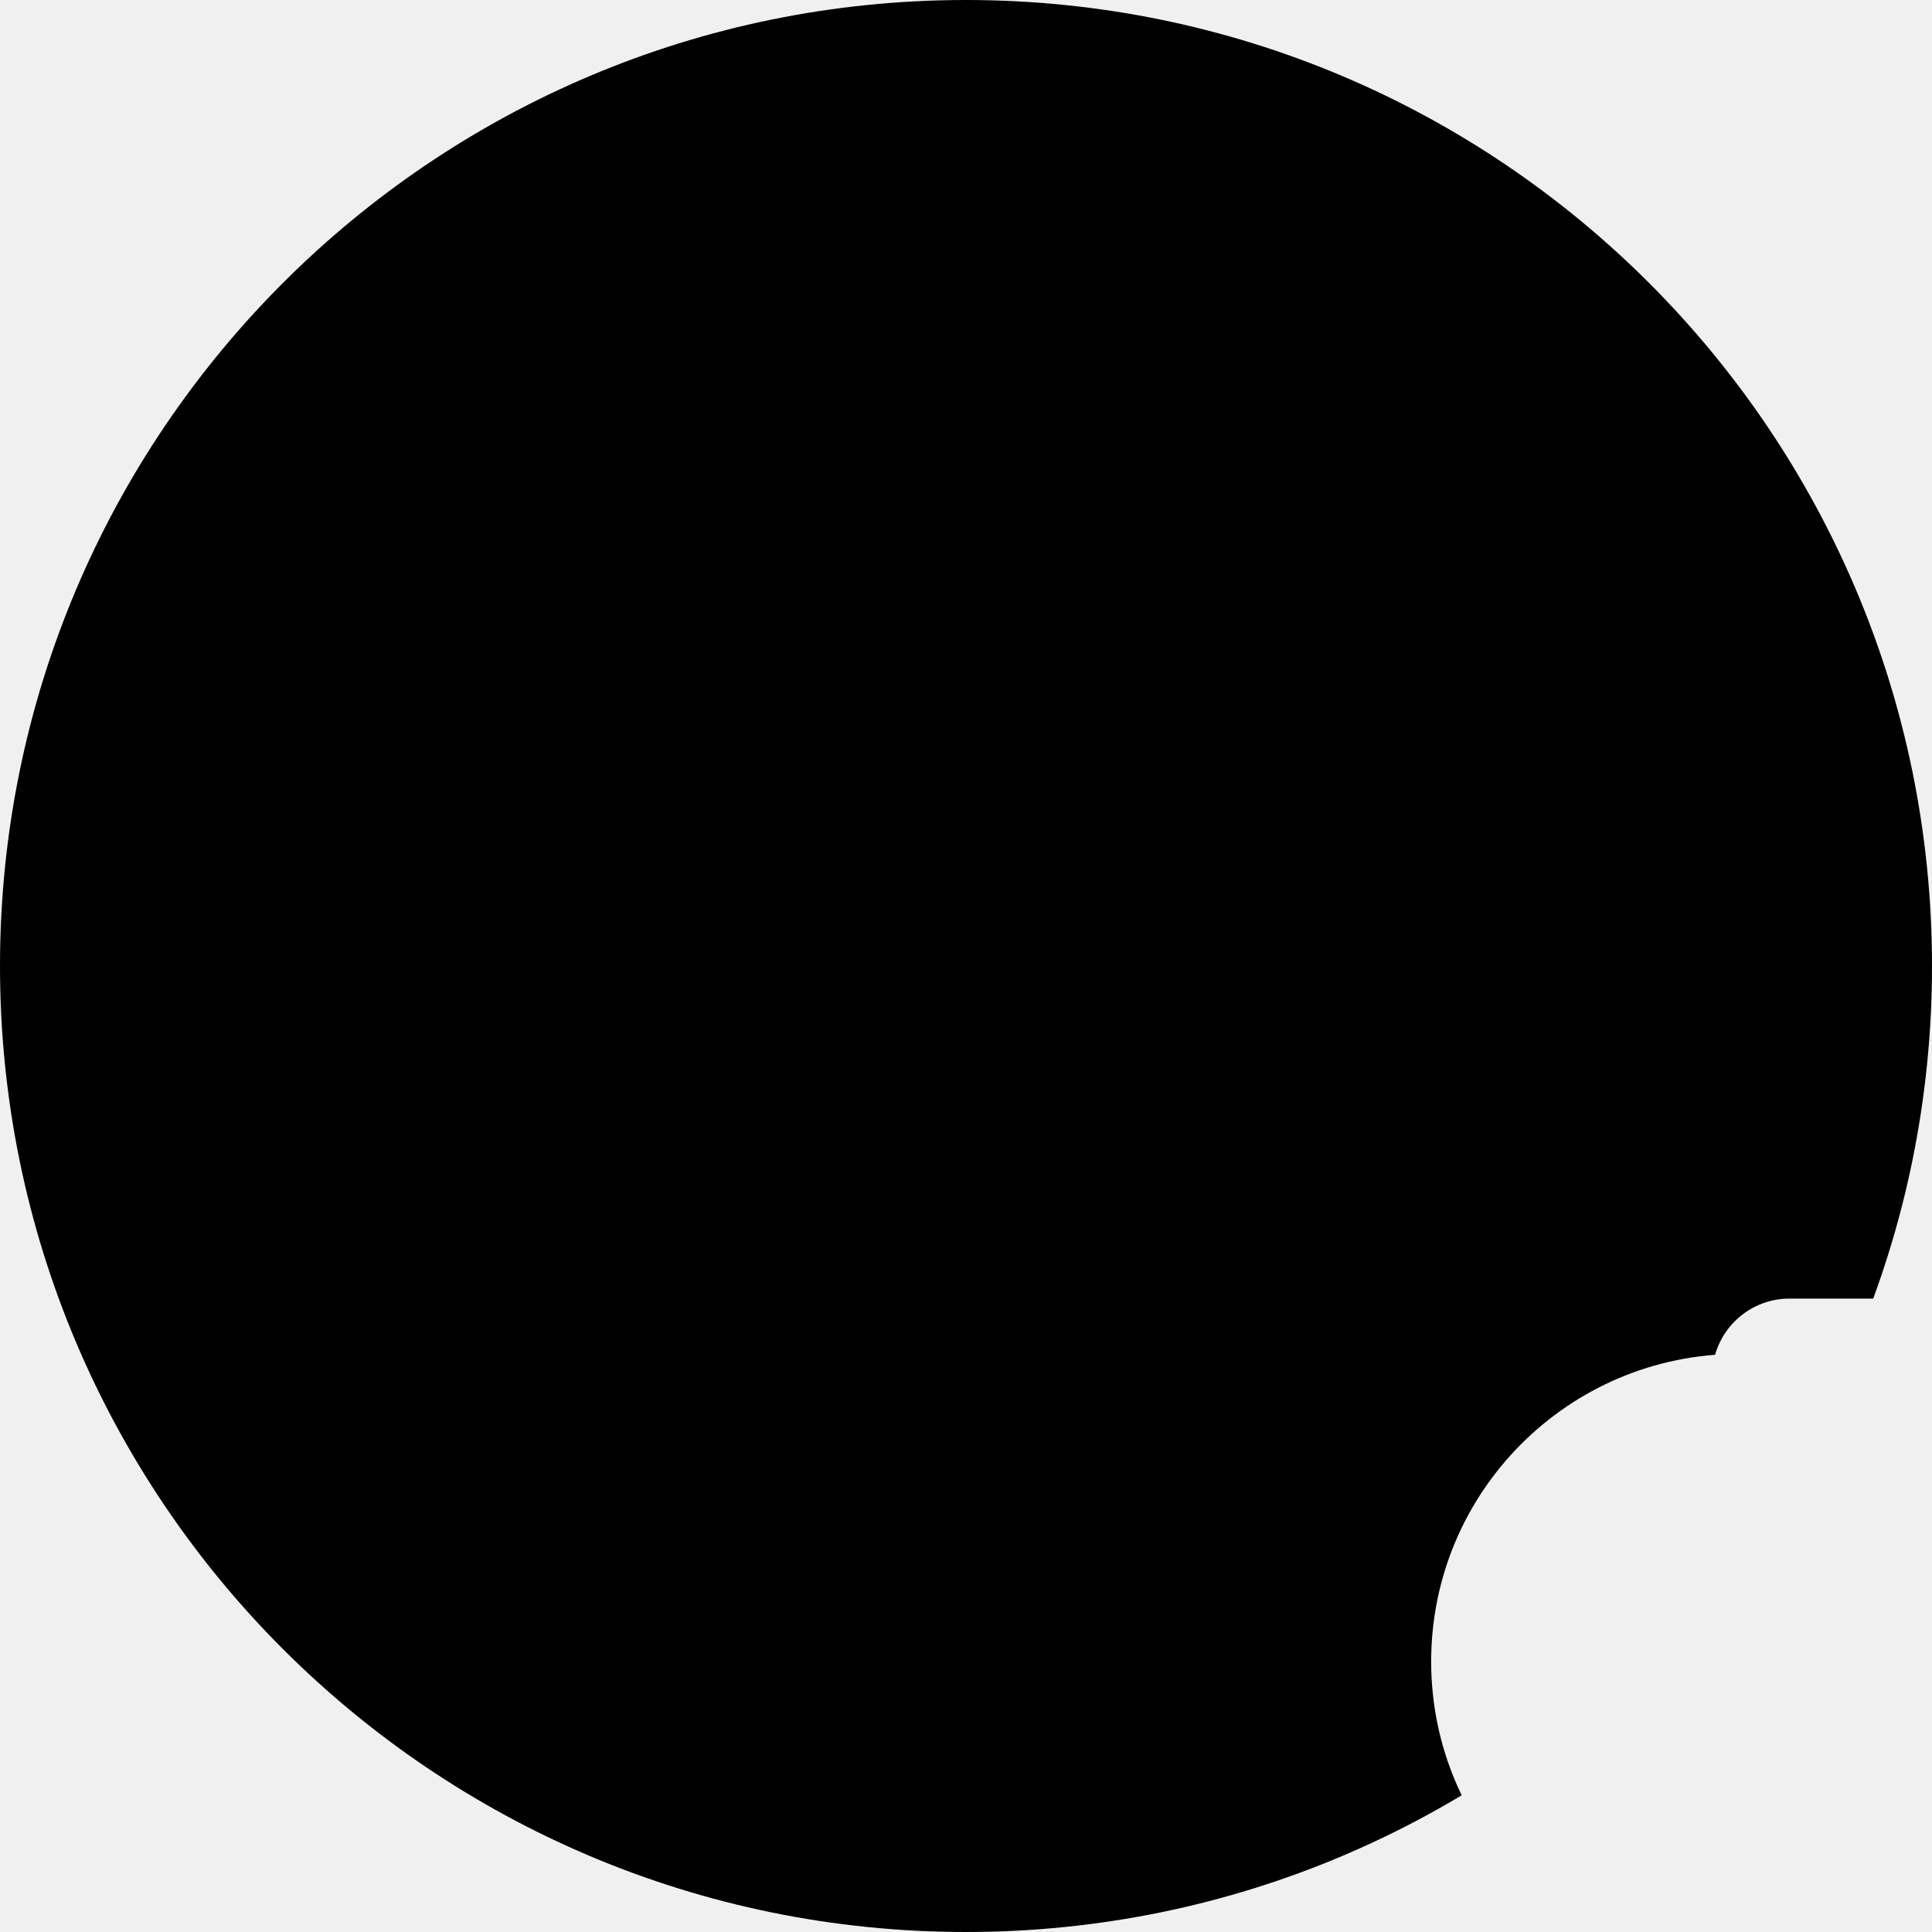
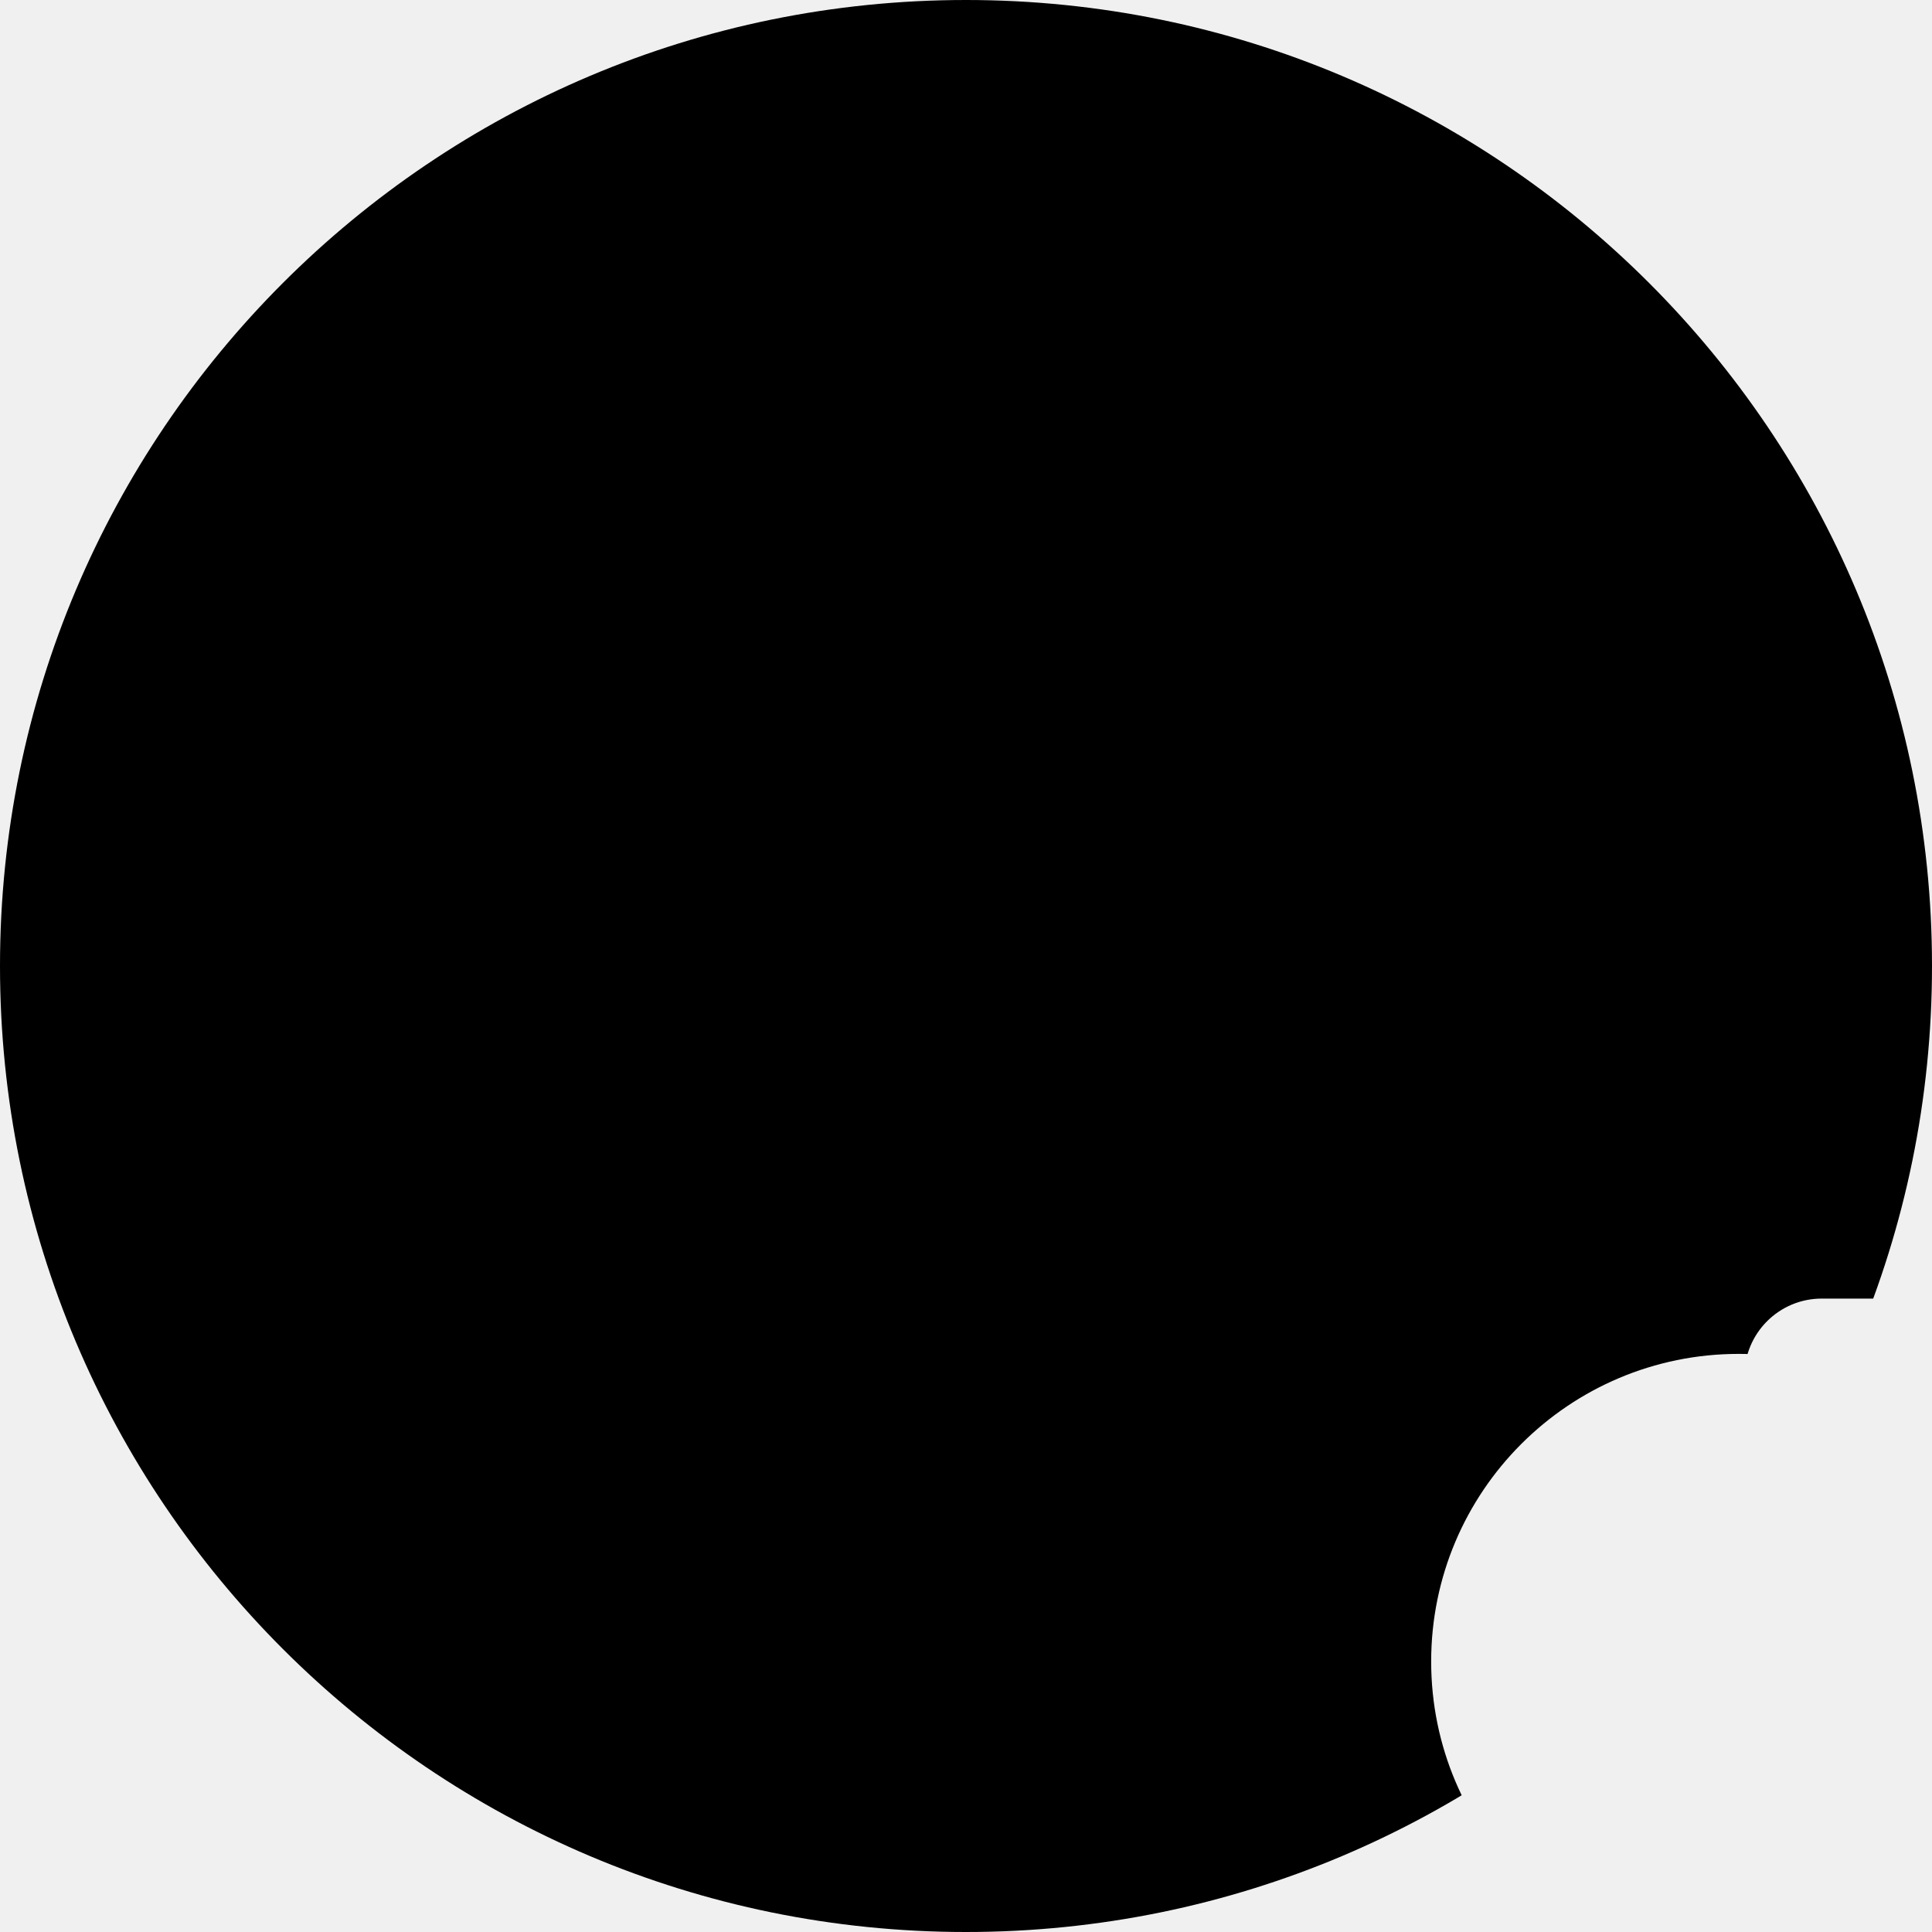
<svg xmlns="http://www.w3.org/2000/svg" viewBox="0 0 100 100">
  <mask id="m">
    <circle cx="50" cy="50" r="50" fill="#fff" />
    <circle cx="90.000" cy="86.000" r="15.923" fill="#000" />
-     <rect x="88.623" y="67.215" width="17.968" height="17.038" rx="4.000" ry="4.000" fill="#000" />
+     <rect x="90.292" y="67.215" width="21.383" height="23.000" rx="4.000" ry="4.000" fill="#000" />
  </mask>
  <rect x="0" y="0" width="100" height="100" fill="#000" mask="url(#m)" />
</svg>
